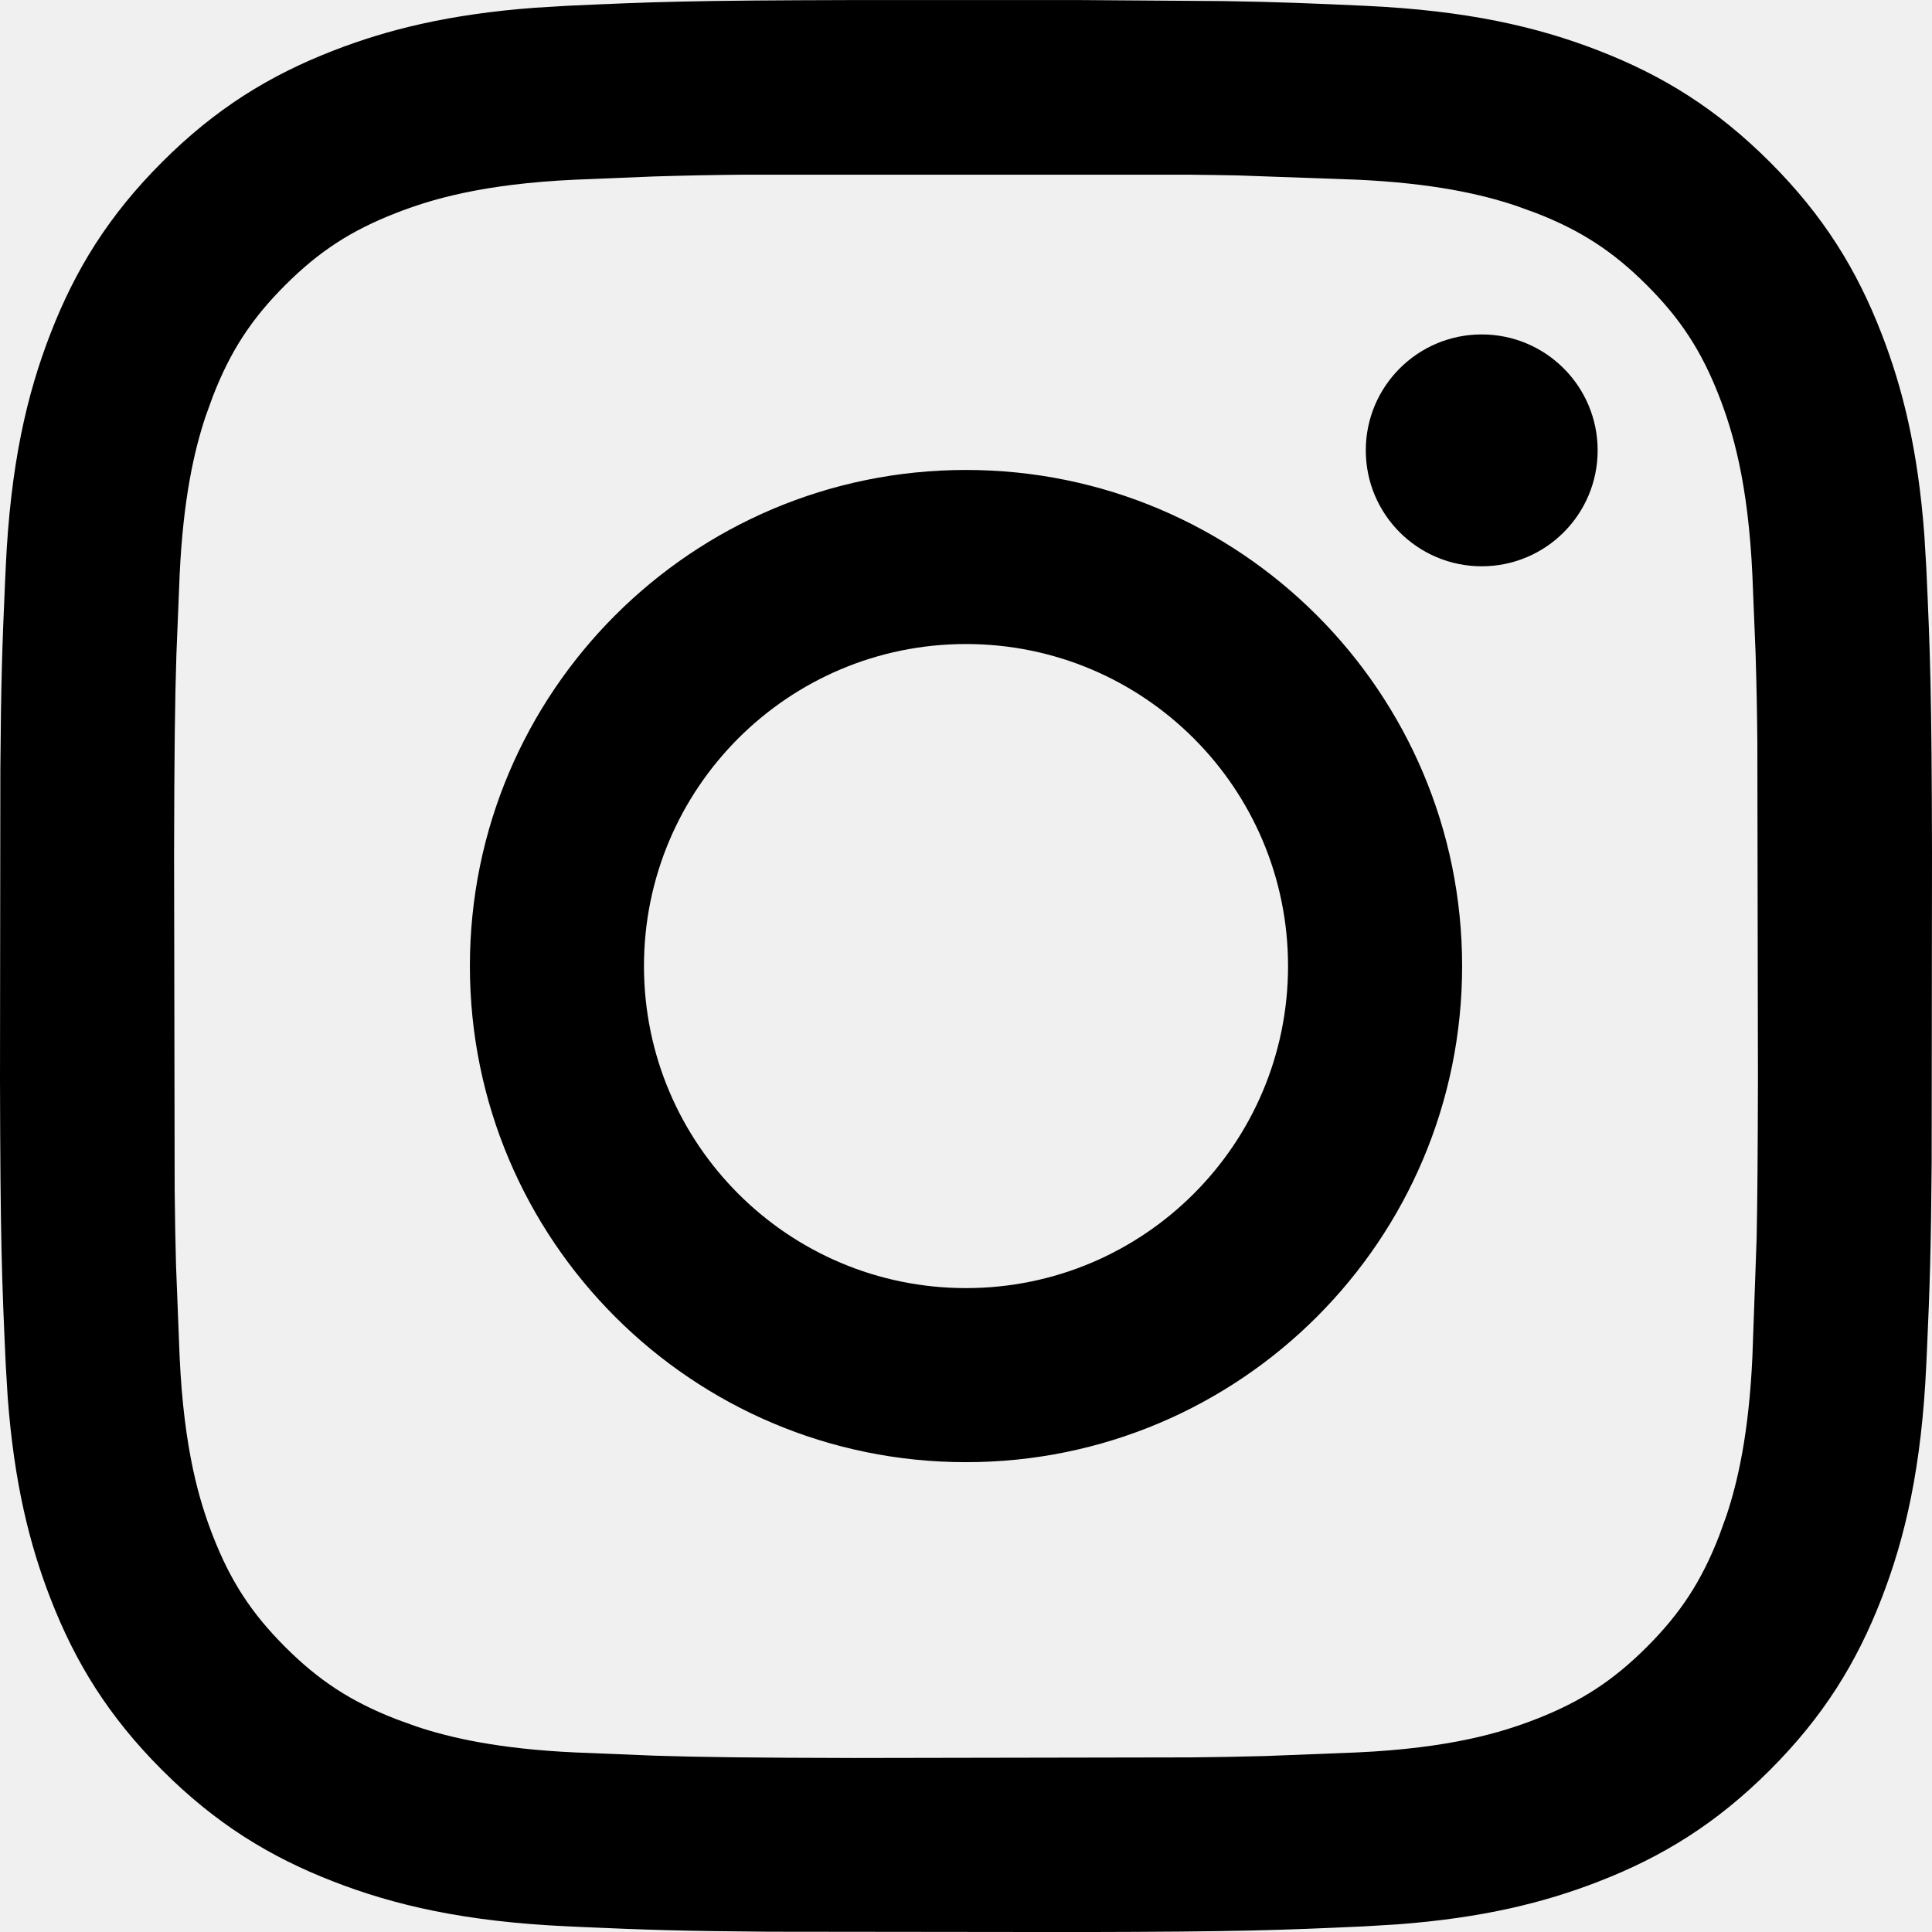
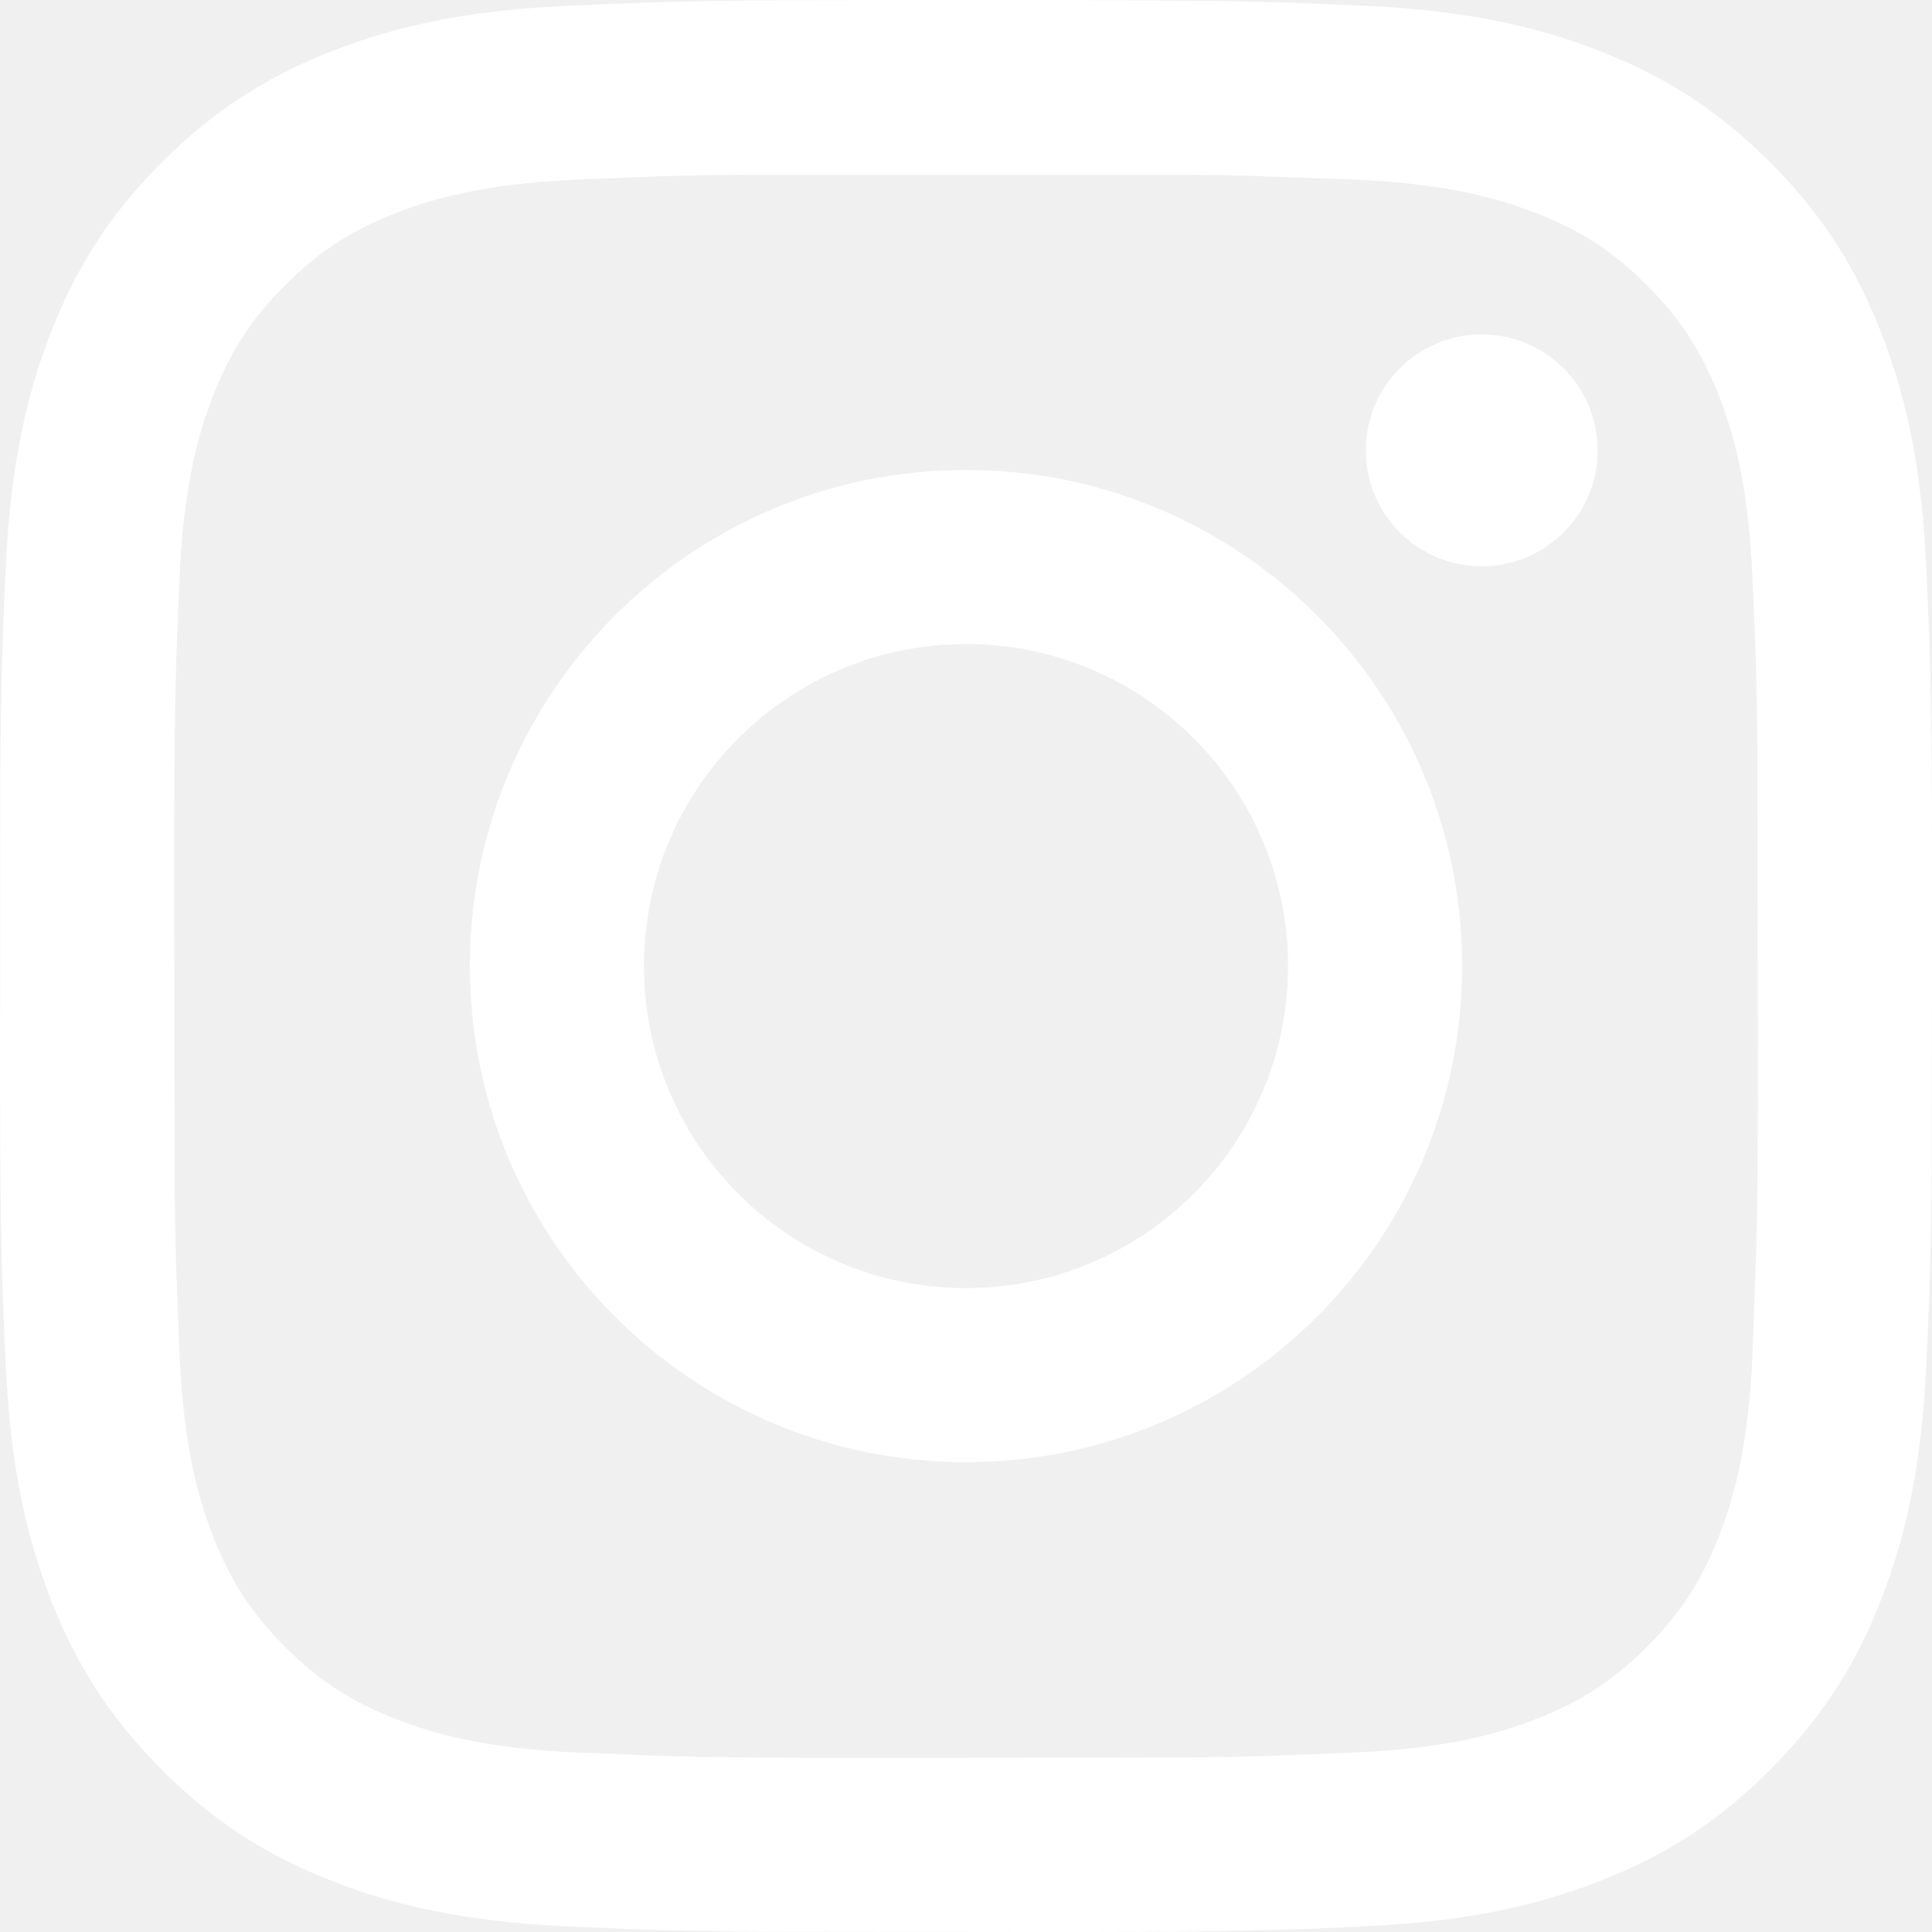
<svg xmlns="http://www.w3.org/2000/svg" width="200" height="200" viewBox="0 0 200 200">
-   <path fill="#000" fill-rule="evenodd" d="M88.256.006h23.49l15.057.108c5.58.09 9.099.24 14.432.483 10.645.485 17.915 2.176 24.277 4.649 6.576 2.555 12.154 5.975 17.714 11.535 5.56 5.56 8.98 11.137 11.535 17.714 2.198 5.655 3.778 12.027 4.443 20.85l.206 3.427c.405 8.889.553 12.736.59 29.49l-.036 32.136c-.065 9.026-.204 13.042-.476 19.126l-.078 1.716c-.486 10.645-2.177 17.915-4.649 24.277-2.555 6.576-5.975 12.154-11.535 17.714-5.56 5.56-11.138 8.98-17.714 11.535-5.655 2.198-12.027 3.778-20.85 4.443l-3.427.206c-8.89.405-12.736.553-29.49.59l-32.136-.036c-9.026-.065-13.042-.204-19.127-.476l-1.715-.078c-10.645-.486-17.916-2.176-24.277-4.649-6.577-2.555-12.154-5.975-17.714-11.535-5.56-5.56-8.98-11.138-11.535-17.714-2.198-5.655-3.778-12.027-4.443-20.85l-.206-3.427C.186 132.35.039 128.504 0 111.75l.037-32.136c.064-9.026.204-13.042.476-19.126l.078-1.716c.485-10.645 2.176-17.916 4.649-24.277 2.555-6.577 5.975-12.154 11.535-17.714 5.56-5.56 11.137-8.98 17.714-11.535C40.145 3.048 46.517 1.468 55.34.803l3.427-.206C67.656.191 71.503.044 88.257.006zm34.959 18.08H76.787a411.37 411.37 0 00-9.088.181l-8.111.331c-9.751.445-15.047 2.074-18.57 3.444-4.669 1.814-8 3.981-11.5 7.481s-5.667 6.831-7.481 11.5l-.764 2.113c-1.16 3.483-2.316 8.479-2.68 16.457l-.33 8.11c-.155 4.805-.22 10.09-.243 20.77l.062 34.747c.032 3.087.078 5.52.14 7.762l.371 9.437c.445 9.75 2.074 15.046 3.444 18.57 1.814 4.669 3.982 8 7.481 11.5 3.5 3.5 6.831 5.667 11.5 7.481l2.113.764c3.483 1.159 8.479 2.316 16.457 2.68l8.11.33c4.804.154 10.089.22 20.769.243l34.75-.062a436.94 436.94 0 007.761-.14l9.436-.371c9.75-.445 15.046-2.074 18.57-3.444 4.669-1.814 8-3.981 11.5-7.481s5.667-6.831 7.481-11.5l.764-2.114c1.159-3.483 2.316-8.478 2.68-16.456l.438-12.249c.08-3.95.118-8.864.135-16.63l-.062-34.748a411.37 411.37 0 00-.18-9.088l-.331-8.111c-.445-9.751-2.074-15.046-3.444-18.57-1.814-4.669-3.981-8-7.481-11.5s-6.831-5.667-11.5-7.481l-2.114-.764c-3.483-1.16-8.478-2.316-16.456-2.68l-12.249-.438c-1.481-.03-3.098-.054-4.95-.073zM100.001 48.65c28.364 0 51.357 22.993 51.357 51.357S128.365 151.363 100 151.363s-51.357-22.993-51.357-51.357S71.637 48.65 100.001 48.65zm0 18.02c-18.412 0-33.337 14.925-33.337 33.337 0 18.411 14.925 33.337 33.337 33.337 18.411 0 33.337-14.926 33.337-33.337 0-18.412-14.926-33.337-33.337-33.337zm53.386-32.05c6.628 0 12.001 5.373 12.001 12.001 0 6.628-5.373 12.001-12.001 12.001-6.628 0-12.001-5.373-12.001-12.001 0-6.628 5.373-12.001 12-12.001z" />
+   <path fill="#FFF" fill-rule="evenodd" d="M88.256.006h23.49l15.057.108c5.58.09 9.099.24 14.432.483 10.645.485 17.915 2.176 24.277 4.649 6.576 2.555 12.154 5.975 17.714 11.535 5.56 5.56 8.98 11.137 11.535 17.714 2.198 5.655 3.778 12.027 4.443 20.85l.206 3.427c.405 8.889.553 12.736.59 29.49l-.036 32.136c-.065 9.026-.204 13.042-.476 19.126l-.078 1.716c-.486 10.645-2.177 17.915-4.649 24.277-2.555 6.576-5.975 12.154-11.535 17.714-5.56 5.56-11.138 8.98-17.714 11.535-5.655 2.198-12.027 3.778-20.85 4.443l-3.427.206c-8.89.405-12.736.553-29.49.59l-32.136-.036c-9.026-.065-13.042-.204-19.127-.476l-1.715-.078c-10.645-.486-17.916-2.176-24.277-4.649-6.577-2.555-12.154-5.975-17.714-11.535-5.56-5.56-8.98-11.138-11.535-17.714-2.198-5.655-3.778-12.027-4.443-20.85l-.206-3.427C.186 132.35.039 128.504 0 111.75l.037-32.136c.064-9.026.204-13.042.476-19.126l.078-1.716c.485-10.645 2.176-17.916 4.649-24.277 2.555-6.577 5.975-12.154 11.535-17.714 5.56-5.56 11.137-8.98 17.714-11.535C40.145 3.048 46.517 1.468 55.34.803l3.427-.206C67.656.191 71.503.044 88.257.006zm34.959 18.08H76.787a411.37 411.37 0 00-9.088.181l-8.111.331c-9.751.445-15.047 2.074-18.57 3.444-4.669 1.814-8 3.981-11.5 7.481s-5.667 6.831-7.481 11.5l-.764 2.113c-1.16 3.483-2.316 8.479-2.68 16.457l-.33 8.11c-.155 4.805-.22 10.09-.243 20.77l.062 34.747c.032 3.087.078 5.52.14 7.762l.371 9.437c.445 9.75 2.074 15.046 3.444 18.57 1.814 4.669 3.982 8 7.481 11.5 3.5 3.5 6.831 5.667 11.5 7.481l2.113.764c3.483 1.159 8.479 2.316 16.457 2.68l8.11.33c4.804.154 10.089.22 20.769.243l34.75-.062a436.94 436.94 0 007.761-.14l9.436-.371c9.75-.445 15.046-2.074 18.57-3.444 4.669-1.814 8-3.981 11.5-7.481s5.667-6.831 7.481-11.5l.764-2.114c1.159-3.483 2.316-8.478 2.68-16.456l.438-12.249c.08-3.95.118-8.864.135-16.63l-.062-34.748a411.37 411.37 0 00-.18-9.088l-.331-8.111c-.445-9.751-2.074-15.046-3.444-18.57-1.814-4.669-3.981-8-7.481-11.5s-6.831-5.667-11.5-7.481l-2.114-.764c-3.483-1.16-8.478-2.316-16.456-2.68l-12.249-.438c-1.481-.03-3.098-.054-4.95-.073zM100.001 48.65c28.364 0 51.357 22.993 51.357 51.357S128.365 151.363 100 151.363s-51.357-22.993-51.357-51.357S71.637 48.65 100.001 48.65zm0 18.02c-18.412 0-33.337 14.925-33.337 33.337 0 18.411 14.925 33.337 33.337 33.337 18.411 0 33.337-14.926 33.337-33.337 0-18.412-14.926-33.337-33.337-33.337zm53.386-32.05c6.628 0 12.001 5.373 12.001 12.001 0 6.628-5.373 12.001-12.001 12.001-6.628 0-12.001-5.373-12.001-12.001 0-6.628 5.373-12.001 12-12.001z" />
</svg>
